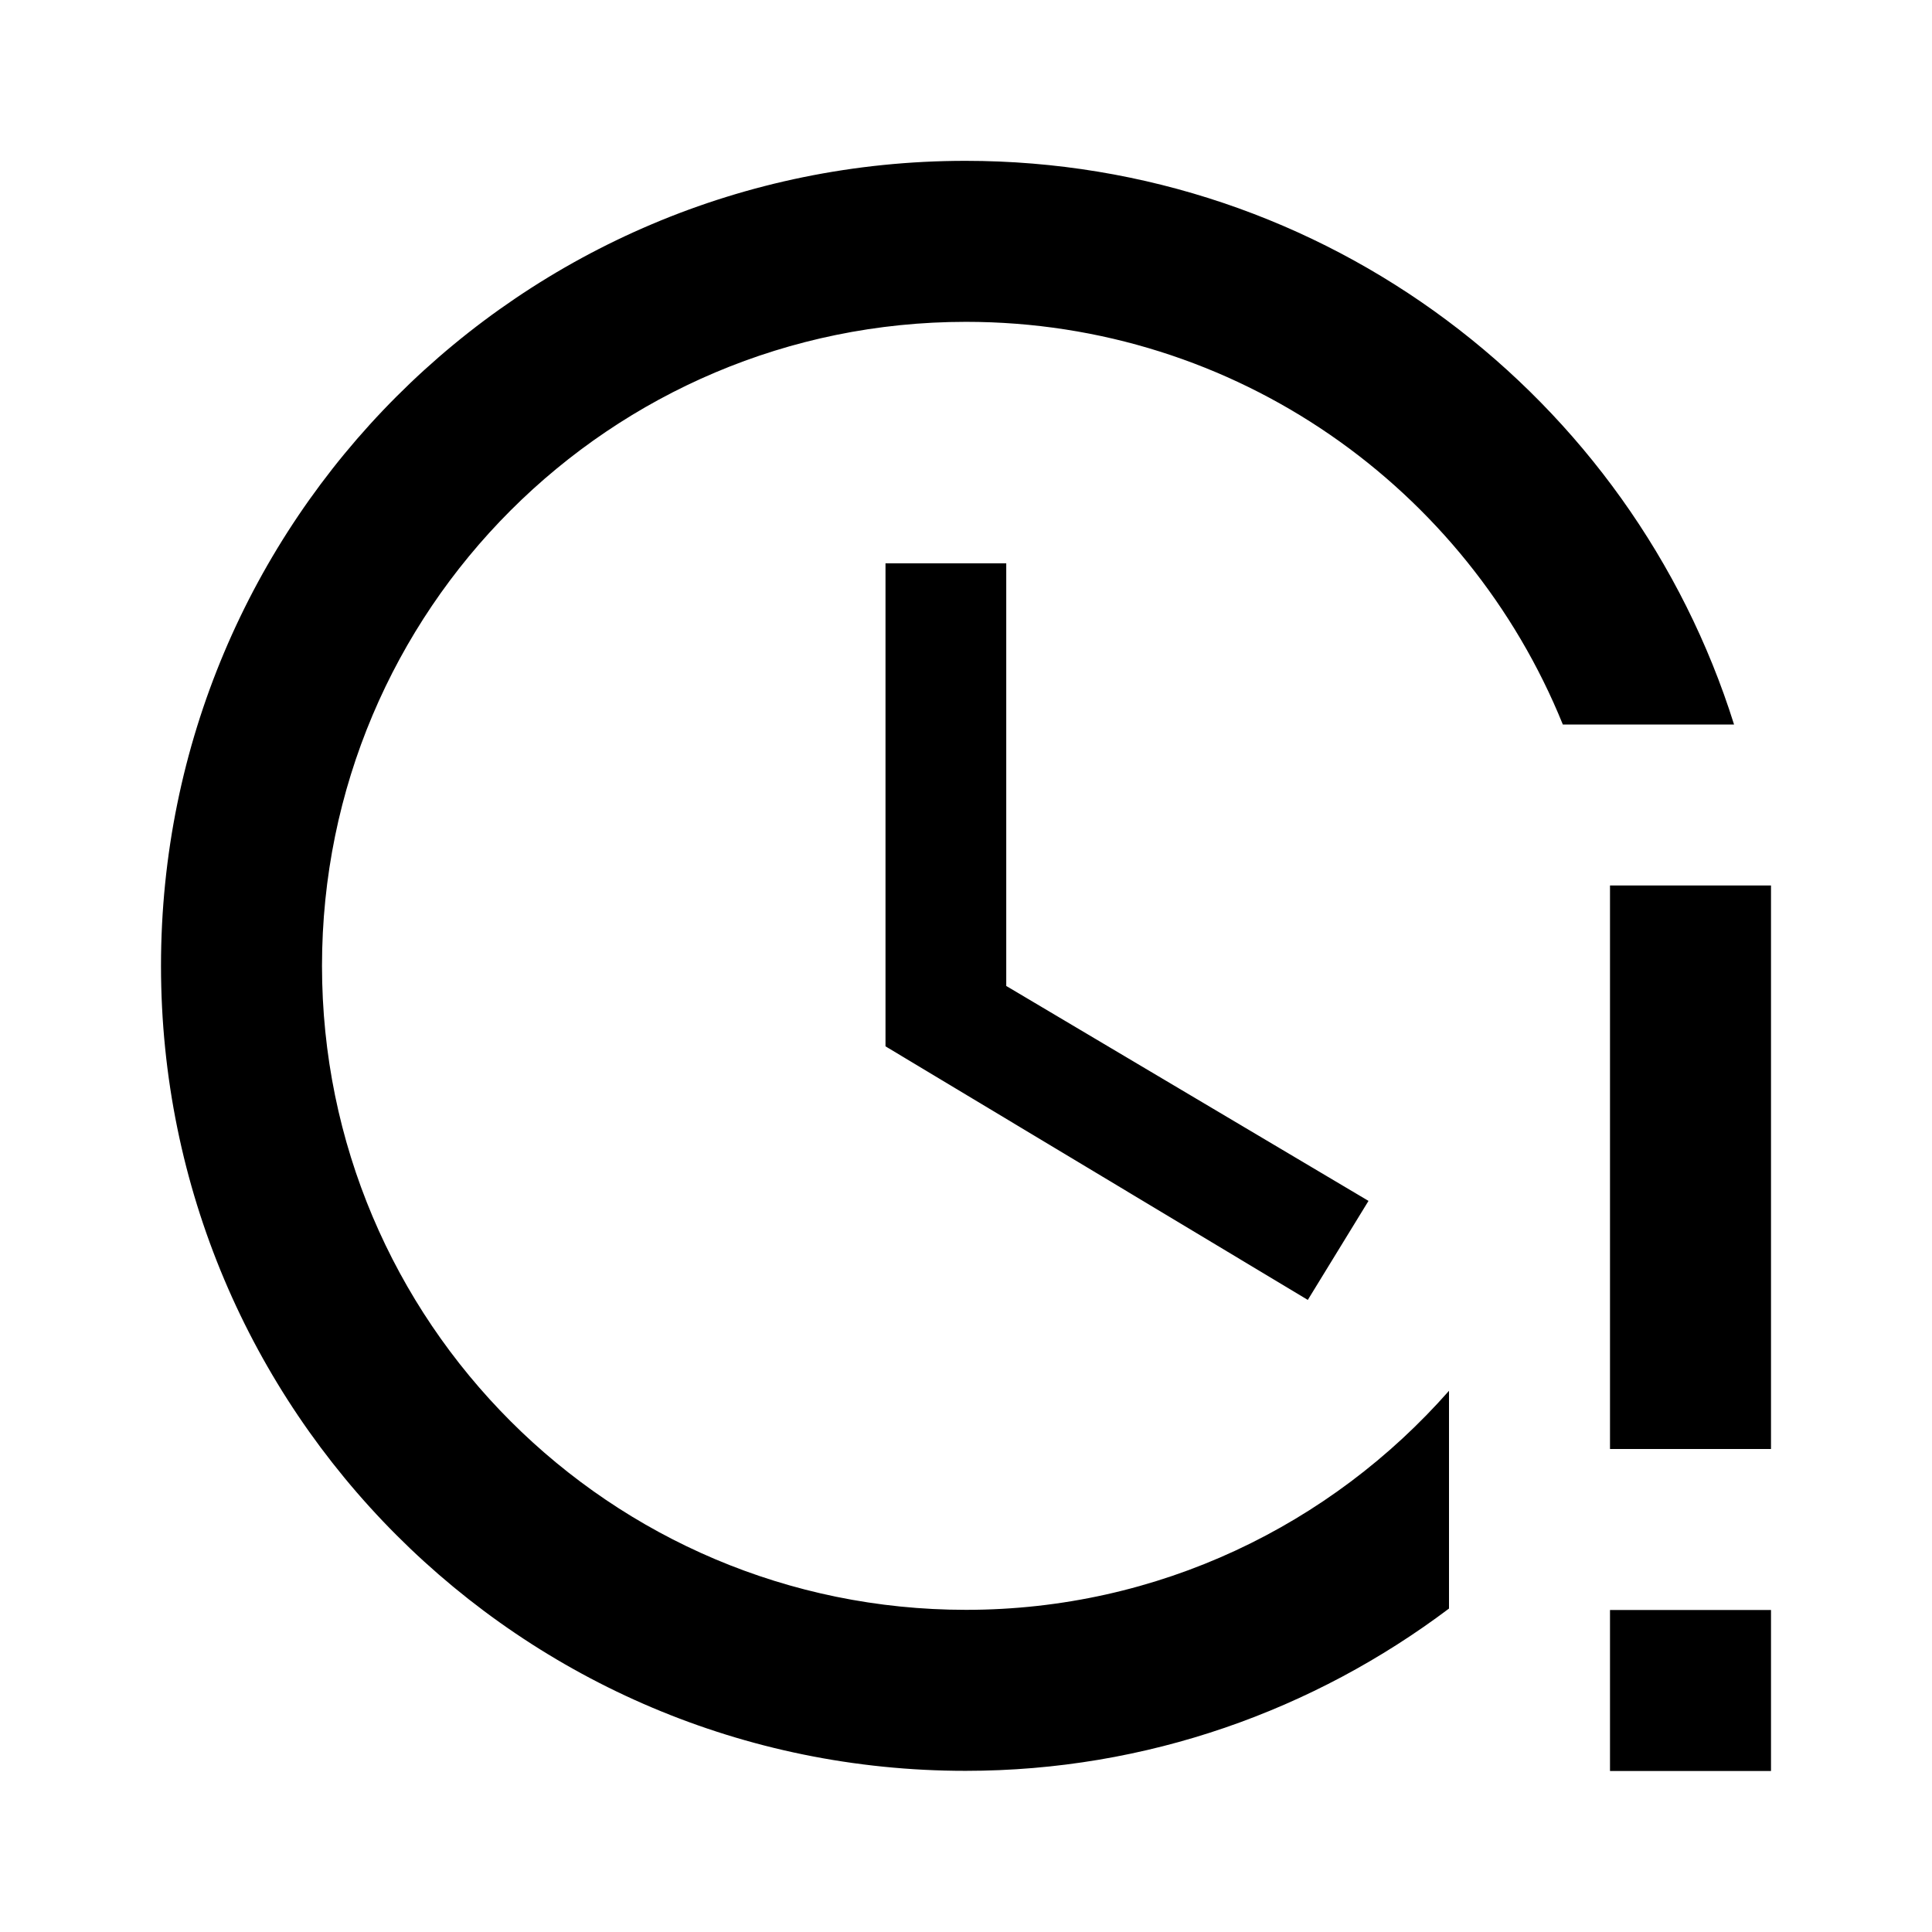
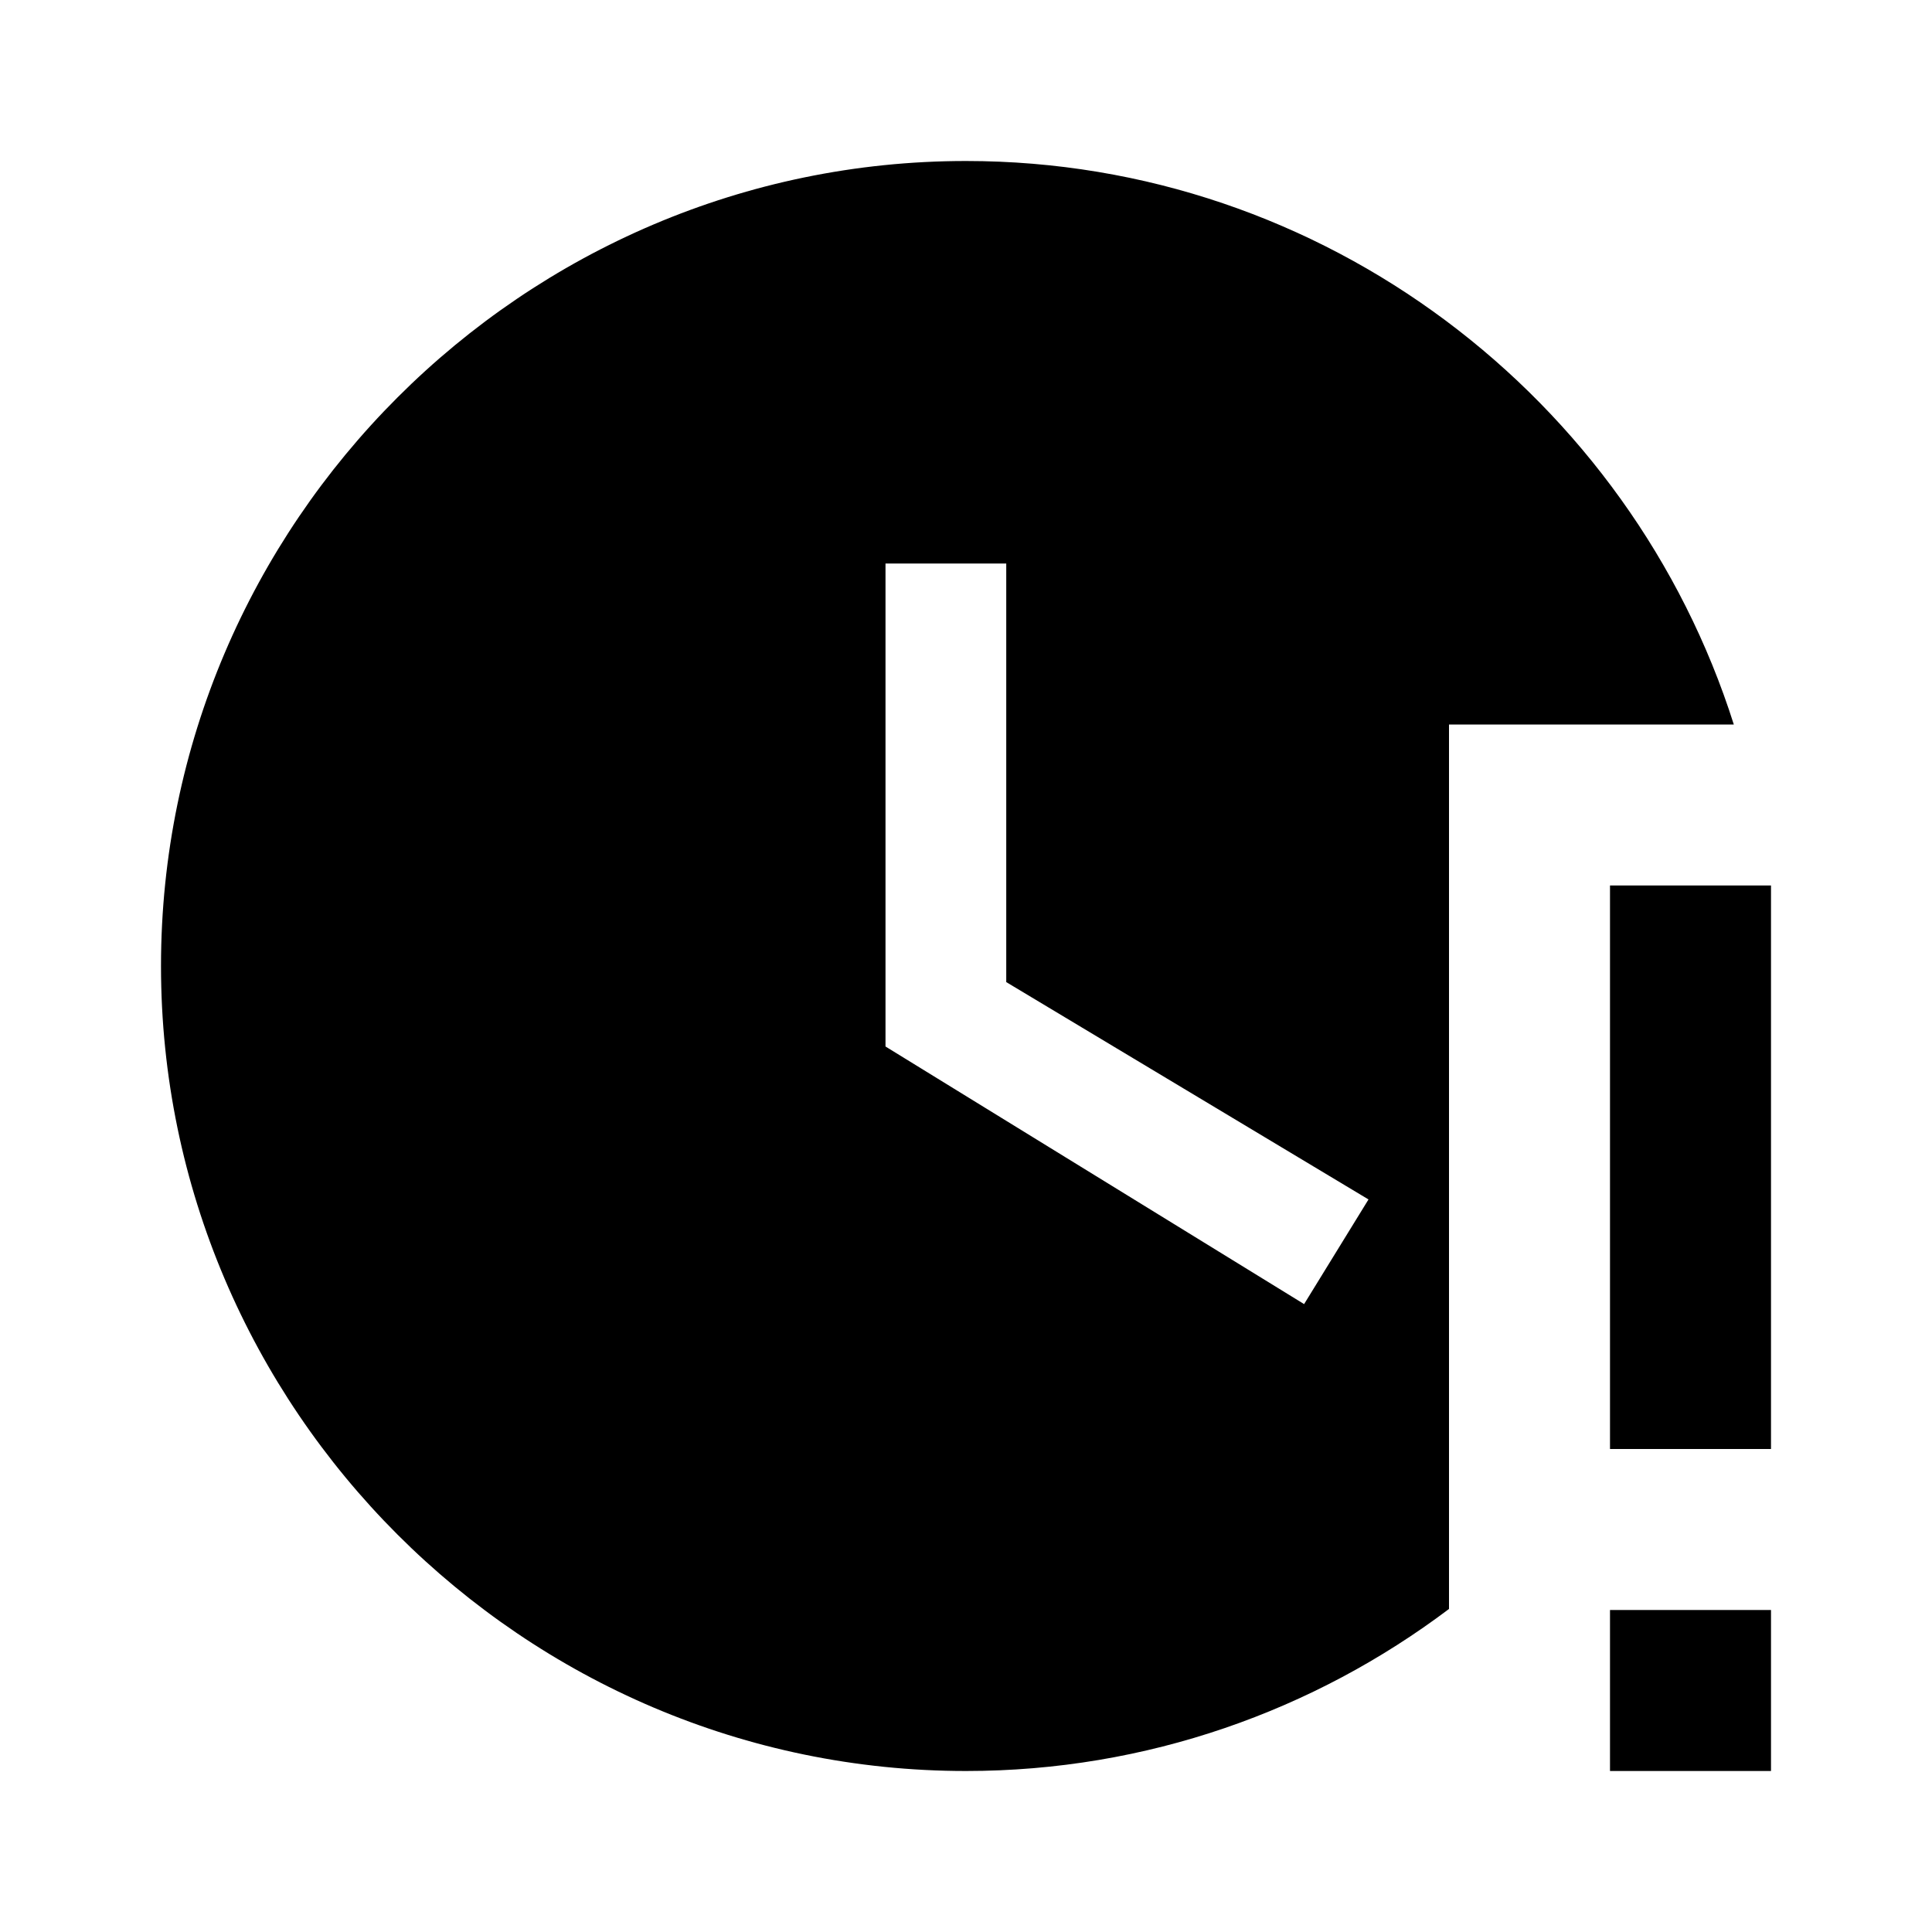
<svg xmlns="http://www.w3.org/2000/svg" version="1.1" baseProfile="full" width="24" height="24" viewBox="0 0 24.00 24.00" enable-background="new 0 0 24.00 24.00" xml:space="preserve">
-   <path fill="#000000" fill-opacity="1" stroke-width="1.333" stroke-linejoin="miter" d="M 11.994,1.998C 6.467,1.998 2,6.475 2,11.998C 2,17.521 6.467,21.998 11.994,21.998C 14.251,21.998 16.326,21.242 18,19.982L 18,17.277C 16.534,18.942 14.393,19.998 12,19.998C 7.58,19.998 4,16.416 4,11.998C 4,7.58 7.58,3.998 12,3.998C 15.358,3.998 18.227,6.069 19.414,9L 21.541,9C 20.267,4.941 16.475,1.998 11.994,1.998 Z M 11,6.998L 11,12.998L 16.246,16.148L 17,14.918L 12.5,12.248L 12.5,6.998L 11,6.998 Z M 20,11L 20,18L 22,18L 22,11L 20,11 Z M 20,20L 20,22L 22,22L 22,20L 20,20 Z " />
+   <path fill="#000000" fill-opacity="1" stroke-width="1.333" stroke-linejoin="miter" d="M 12,2C 16.456,2 20.256,4.954 21.538,9L 18,9L 18,19.987C 16.326,21.249 14.246,22 12,22C 6.5,22 2,17.5 2,12C 2,6.5 6.5,2 12,2 Z M 16.2,16.2L 17,14.9L 12.5,12.2L 12.5,7L 11,7L 11,13L 16.2,16.2 Z M 20,11L 22,11L 22,18L 20,18L 20,11 Z M 20,20L 22,20L 22,22L 20,22L 20,20 Z " />
</svg>
